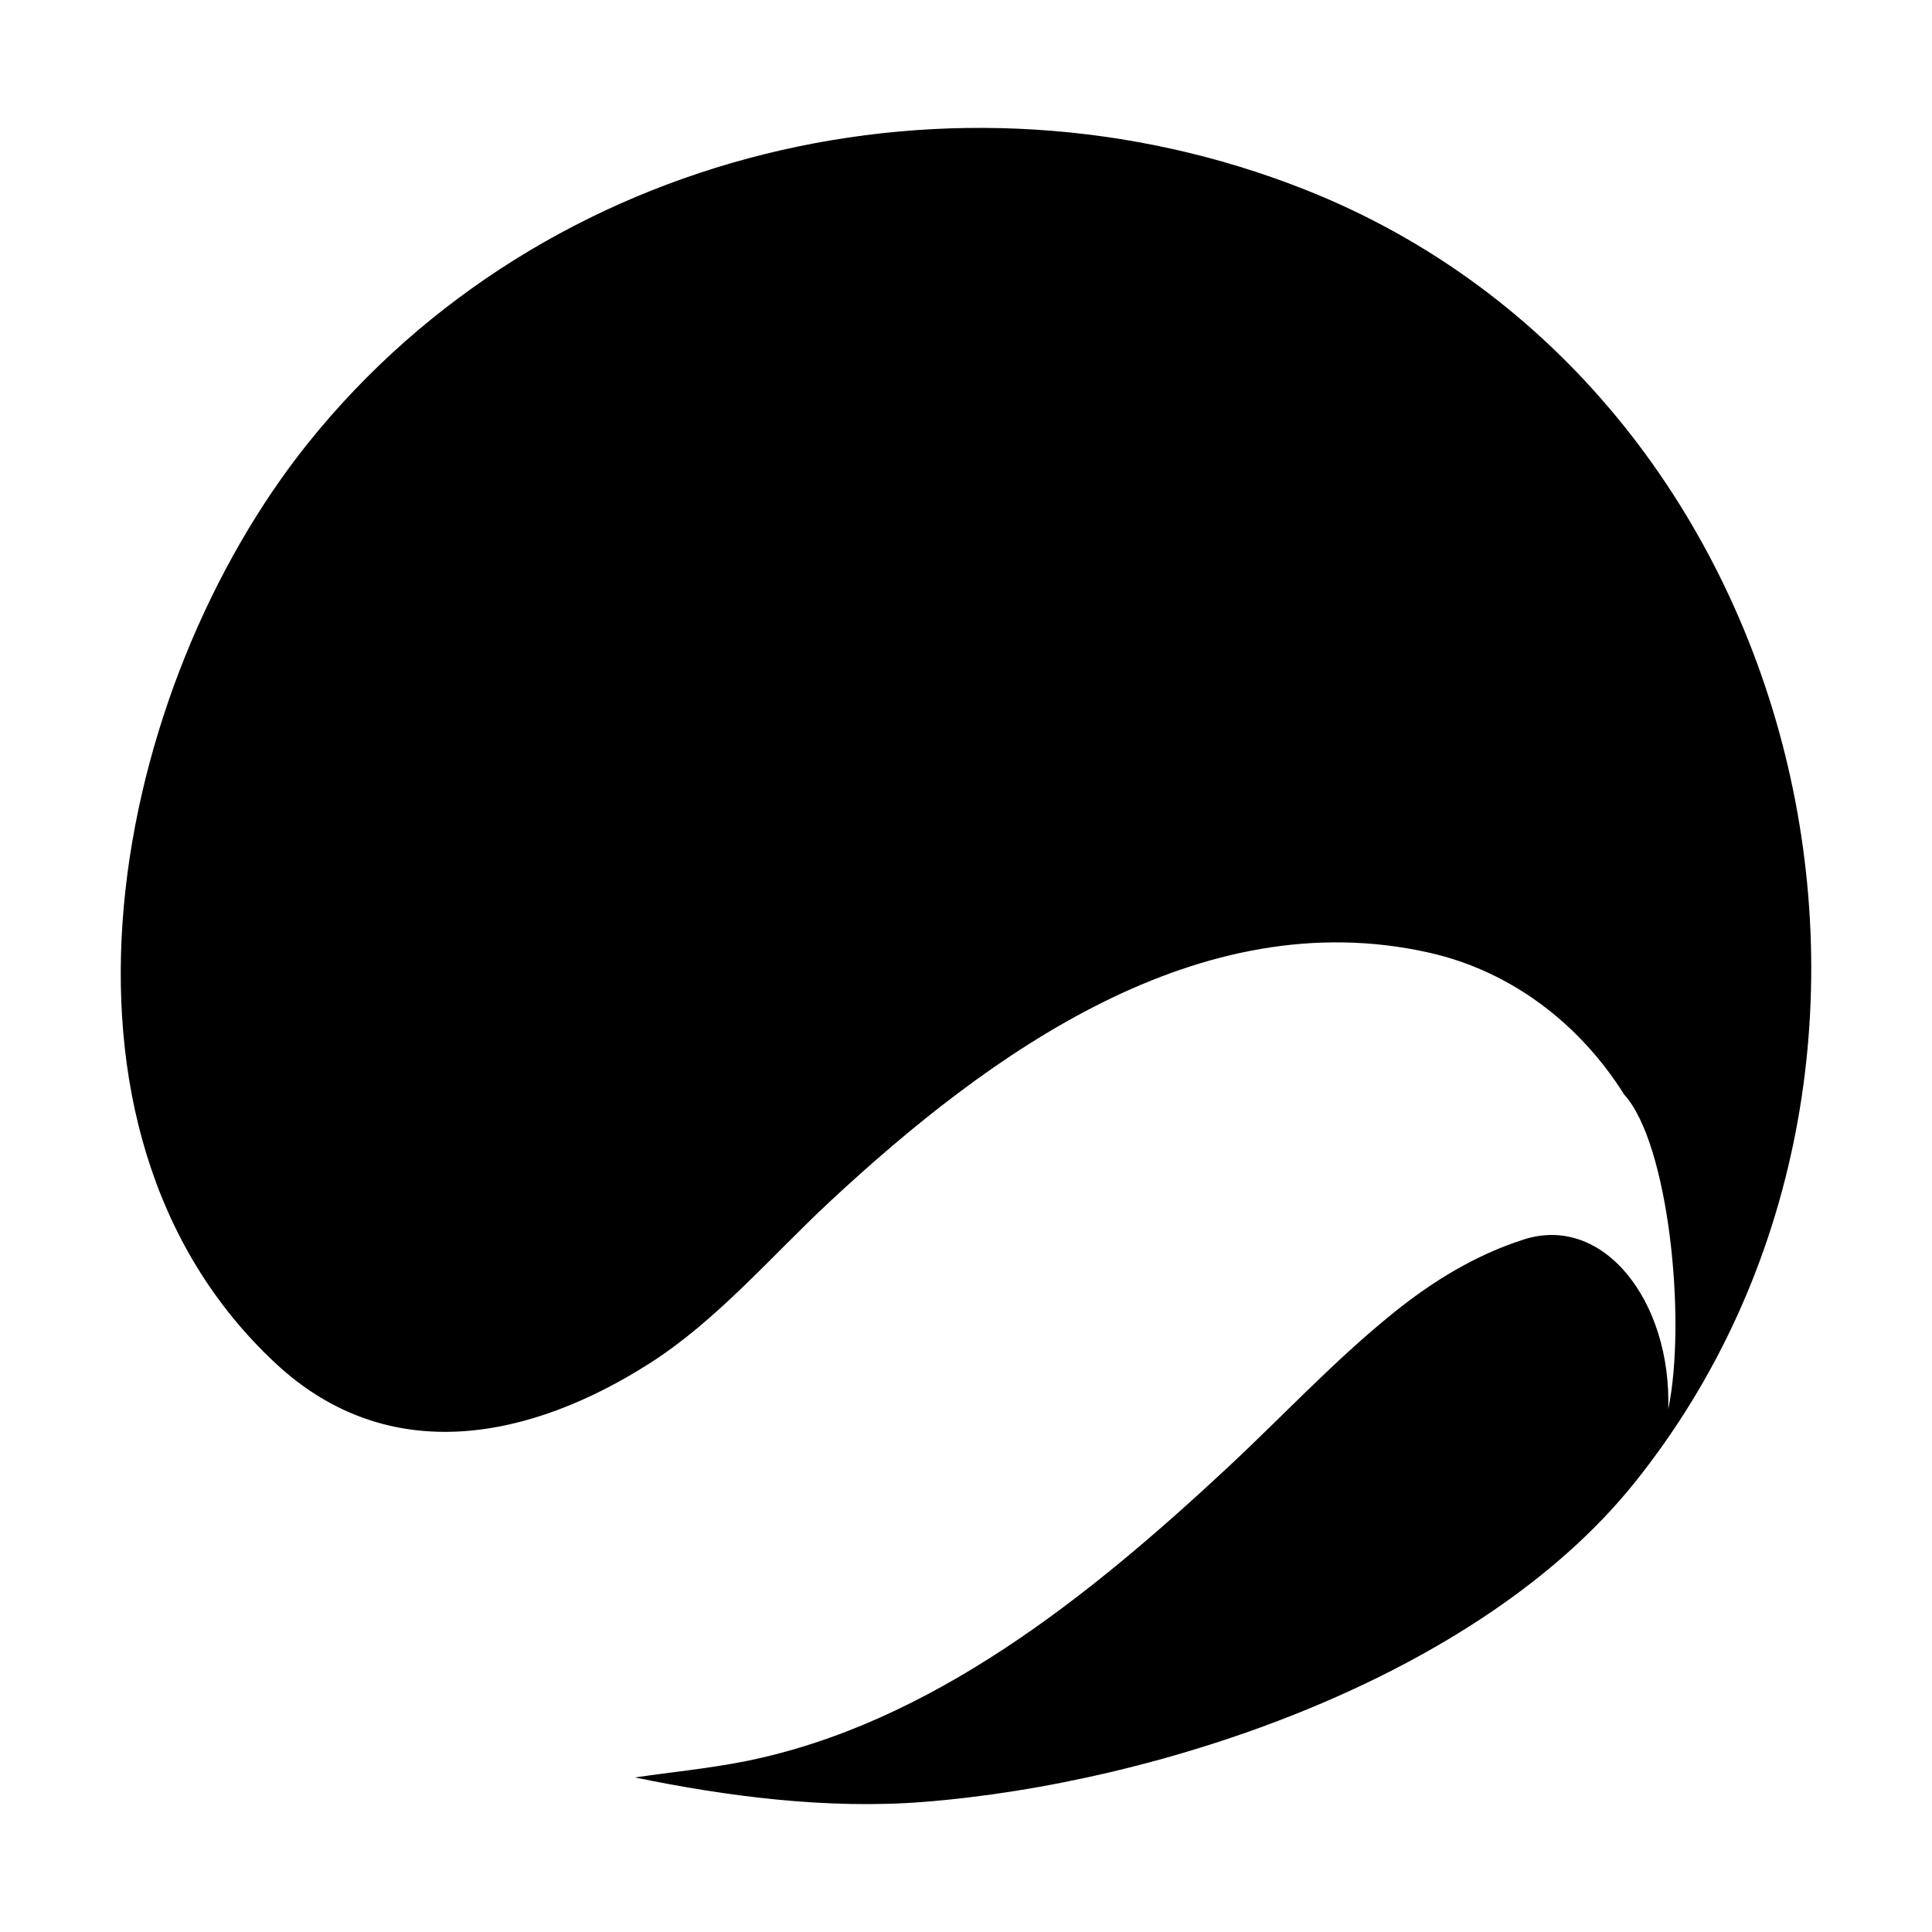
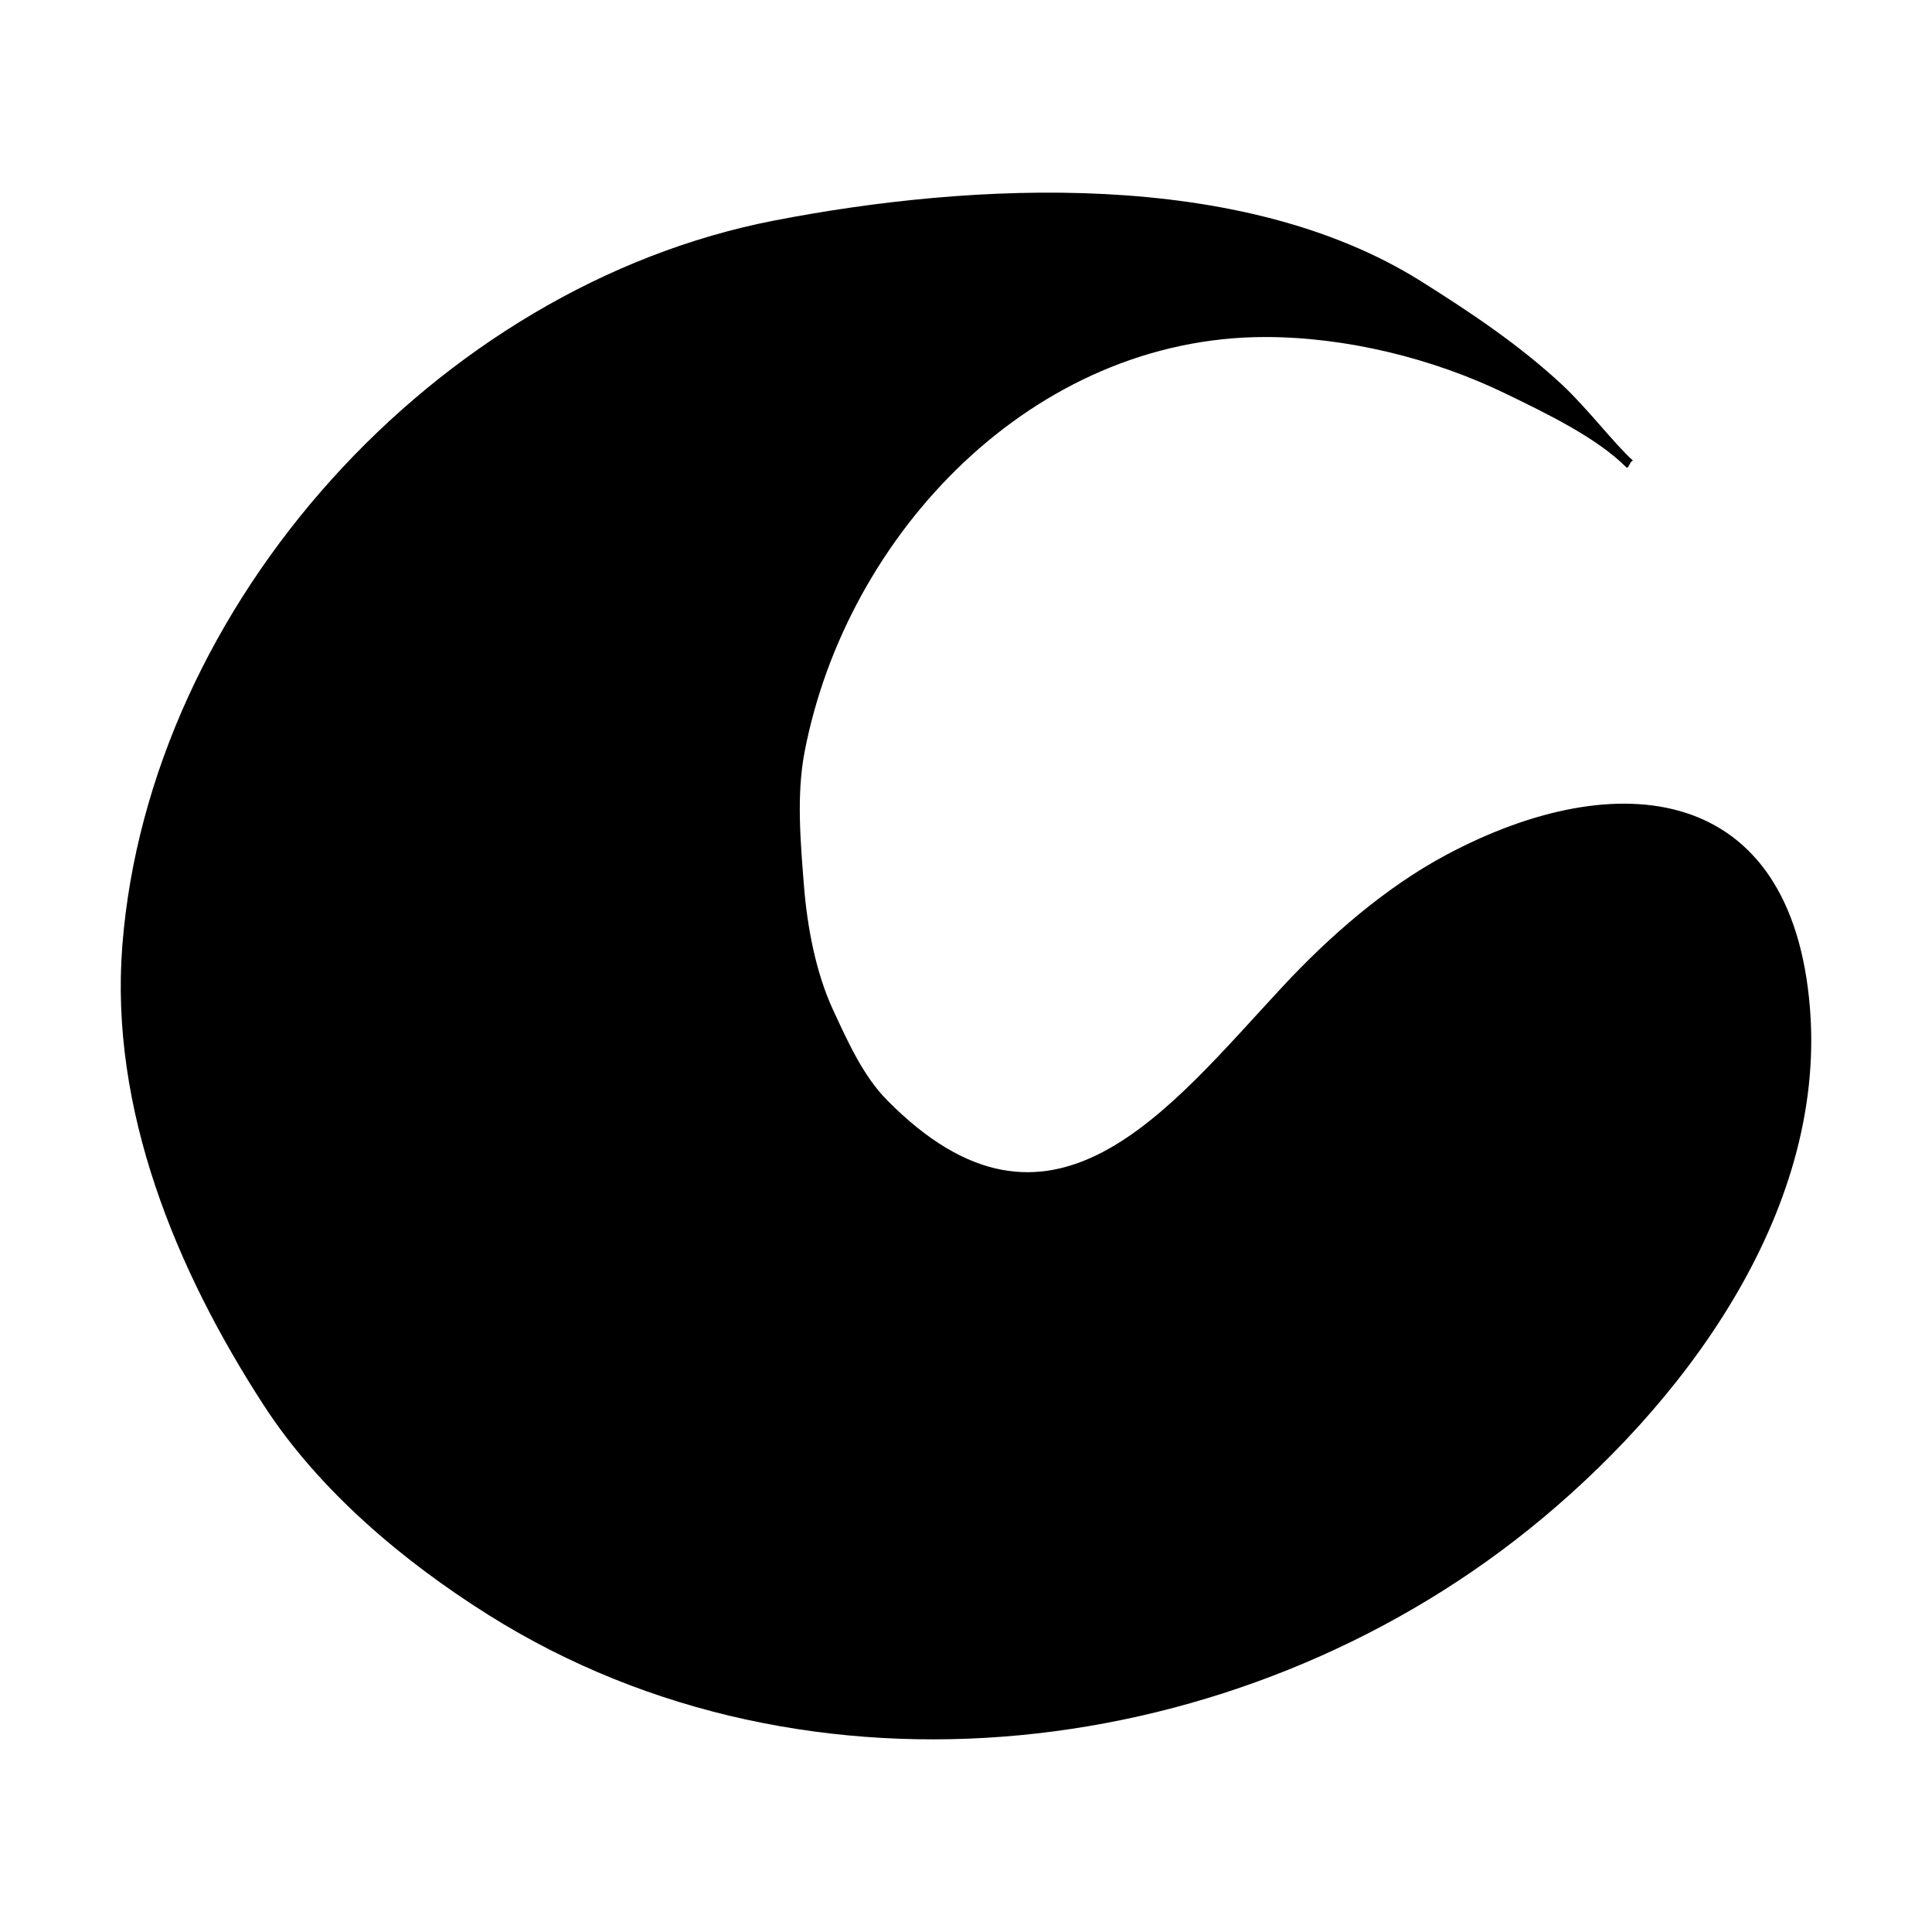
<svg xmlns="http://www.w3.org/2000/svg" viewBox="0 0 1024 1024">
-   <path fill="#000000" d="M 336.548 942.097   C 353.835 939.501 375.502 937.374 394.404 933.625   C 493.716 913.93 578.272 845.193 650.118 778.341   C 679.771 750.748 707.476 720.794 739.003 695.483   C 759.599 678.948 781.887 665.271 807.204 657.085   C 850 643 886 690 884.2 746.9   C 894 700 884.5 606 860.817 580.096   C 837.245 542.584 800.969 514.674 757.194 504.87   C 635.592 477.635 524.214 558.364 439.899 636.819   C 408.909 665.655 380.186 699.697 344.406 722.544   C 281.805 762.517 206.498 778.817 146.16 722.672   C 11.798 597.648 60.101 363.368 163.369 234.739   C 288.834 78.463 507.137 27.616 691.443 100.401   C 959.576 206.289 1044.121 564.442 866.242 786.005   C 783.579 888.967 615.721 945.164 489.287 955.073   C 438.016 959.092 384.521 951.984 336.548 942.097   Z" />
+   <path fill="#000000" d="M 865.531 244.148   C 863.863 244.232 863.169 248.872 861.988 247.691   C 846.177 231.88 819.697 219.168 798.208 208.718   C 759.536 189.911 713.375 178.629 670.654 178.629   C 547.726 178.629 448.727 282.593 426.445 398.551   C 422.071 421.314 424.303 446.386 426.093 469.221   C 427.787 490.835 432.305 515.36 441.544 535.265   C 449.081 551.503 457.346 570.097 470.021 582.966   C 556.712 670.985 618.591 588.709 679.969 522.747   C 704.642 496.23 734.311 470.34 766.335 453.211   C 857.259 404.578 949.951 414.887 959.348 534.771   C 967.909 644.001 890.852 745.962 810.234 810.686   C 656.408 934.183 428.895 962.771 258.991 856.003   C 213.784 827.596 169.188 790.126 139.822 744.863   C 93.414 673.334 58.024 588.111 64.843 501.11   C 79.04 319.968 231.291 151.563 410.5 116.865   C 515.713 96.494 657.765 89.116 753.27 149.131   C 779.433 165.572 805.235 182.795 827.871 203.857   C 841.306 216.358 855.562 235.187 865.531 244.148   Z" />
</svg>
